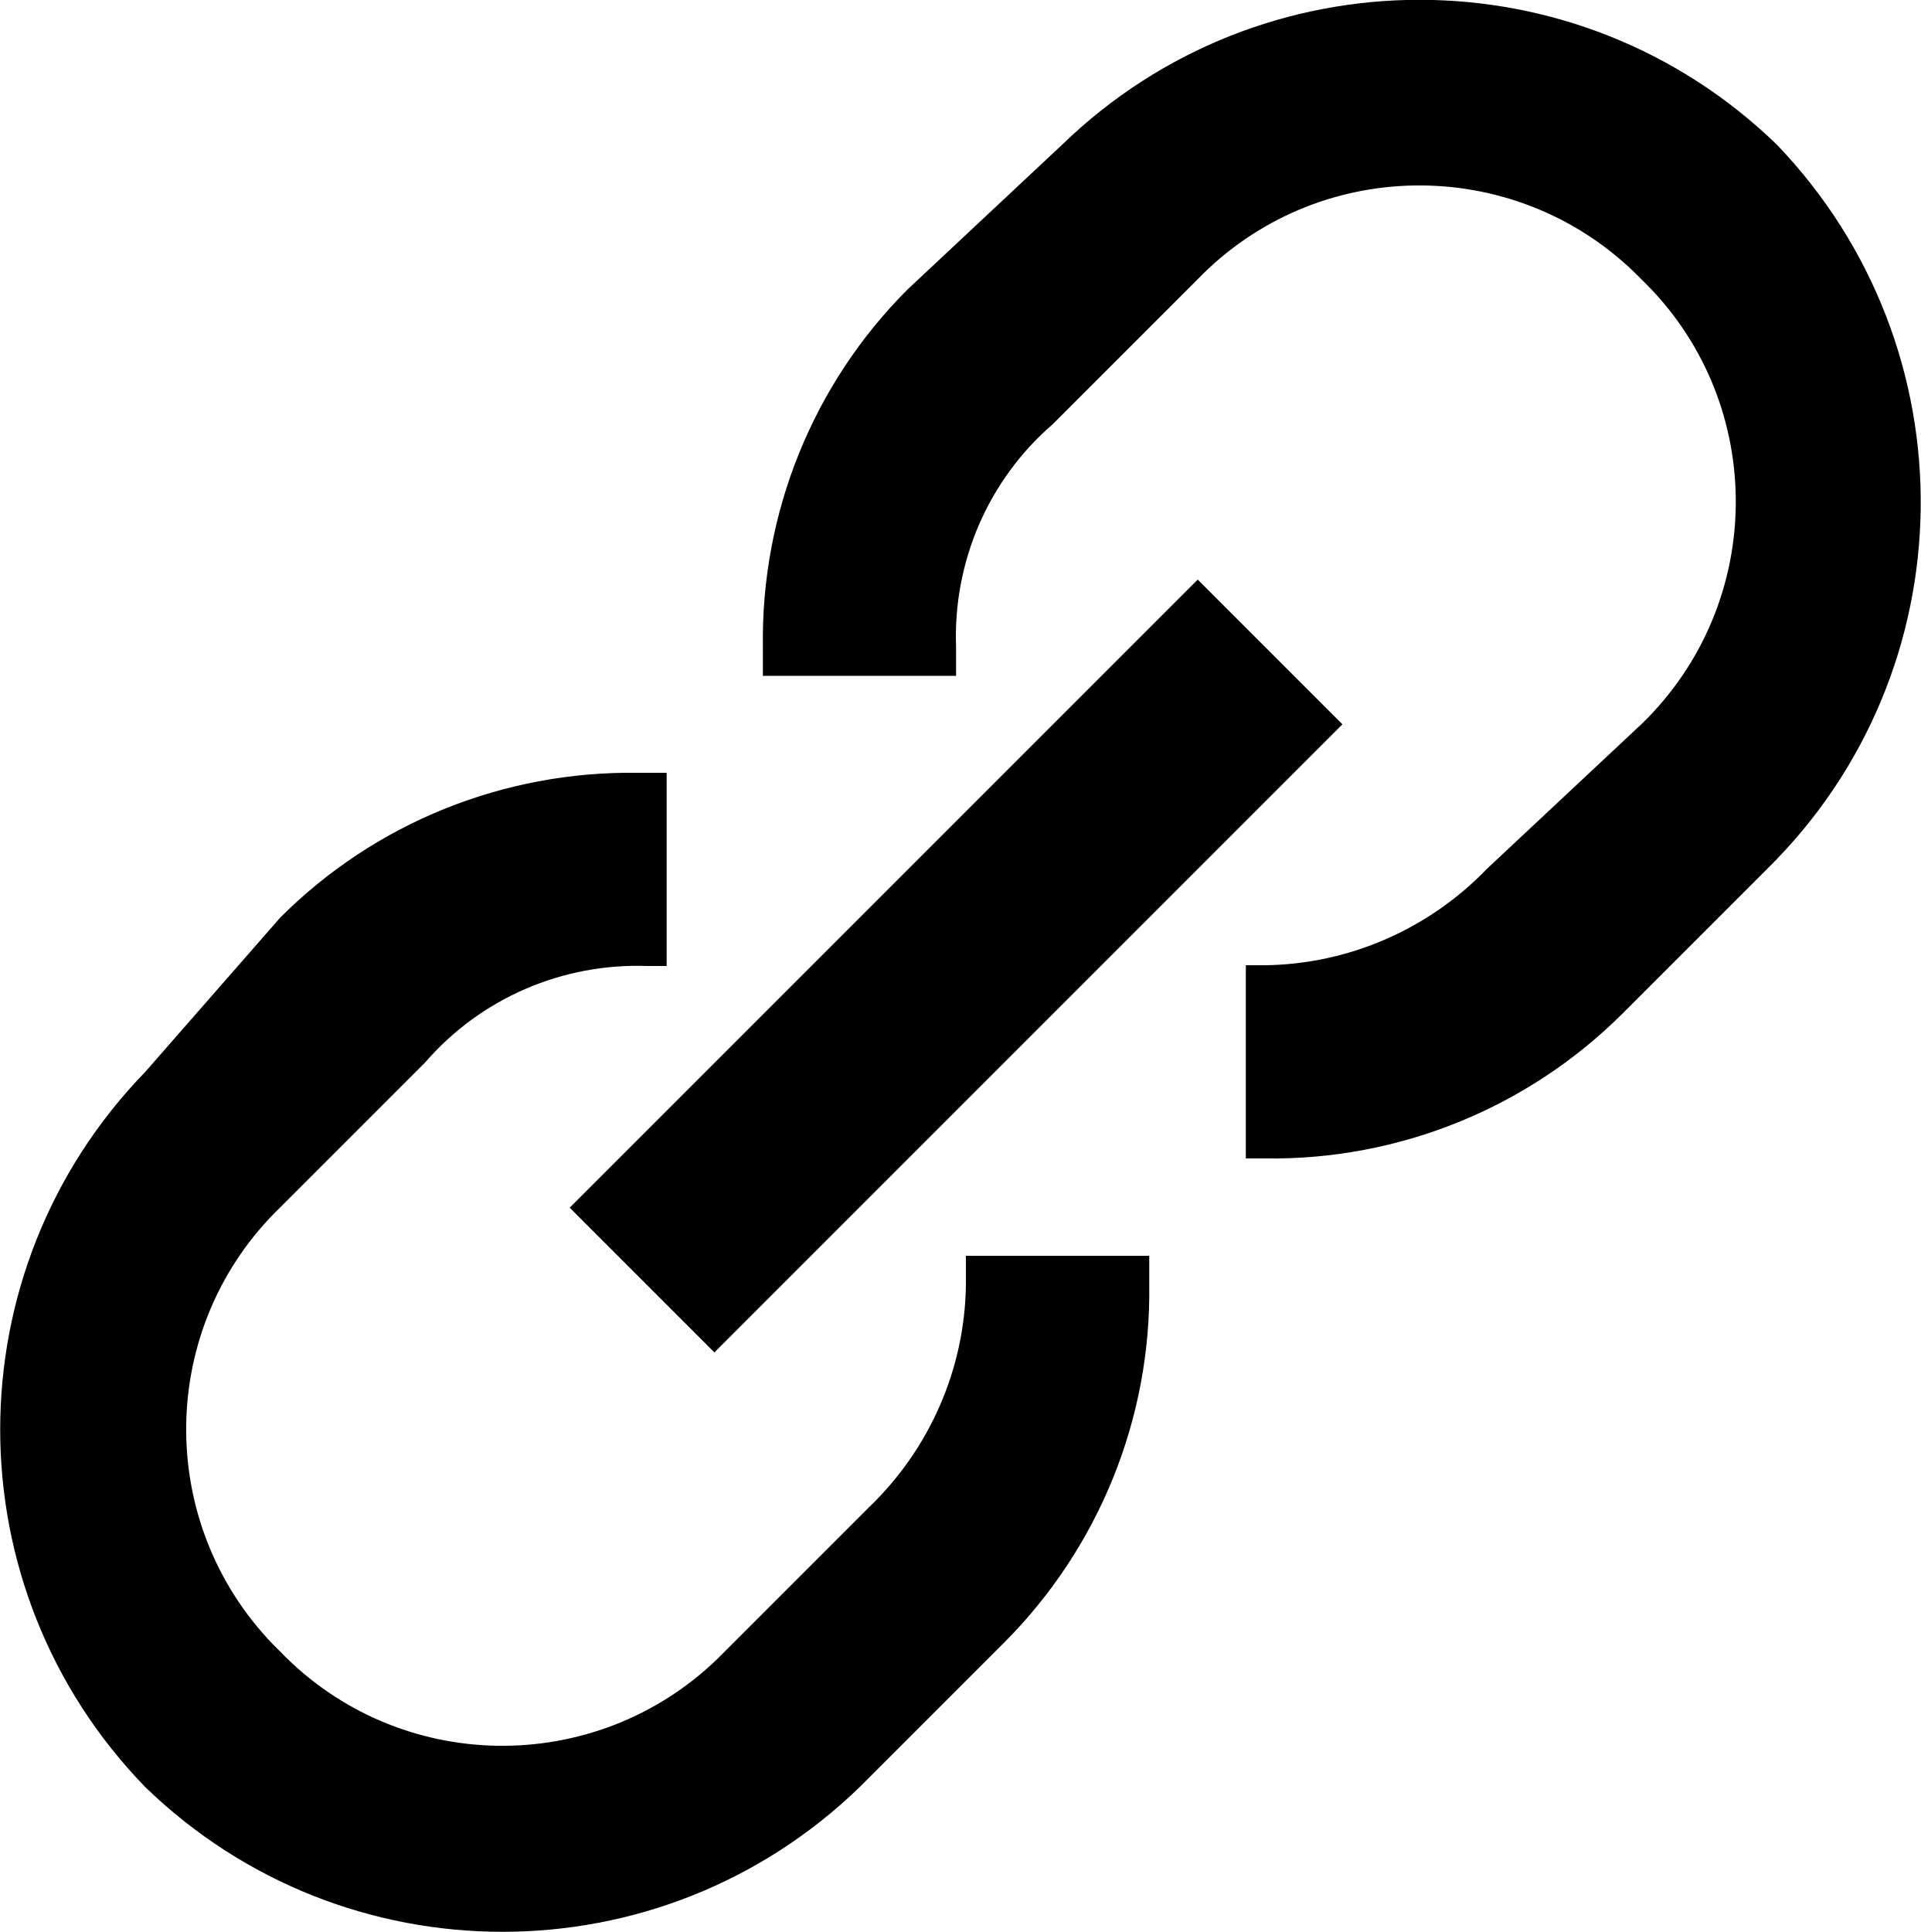
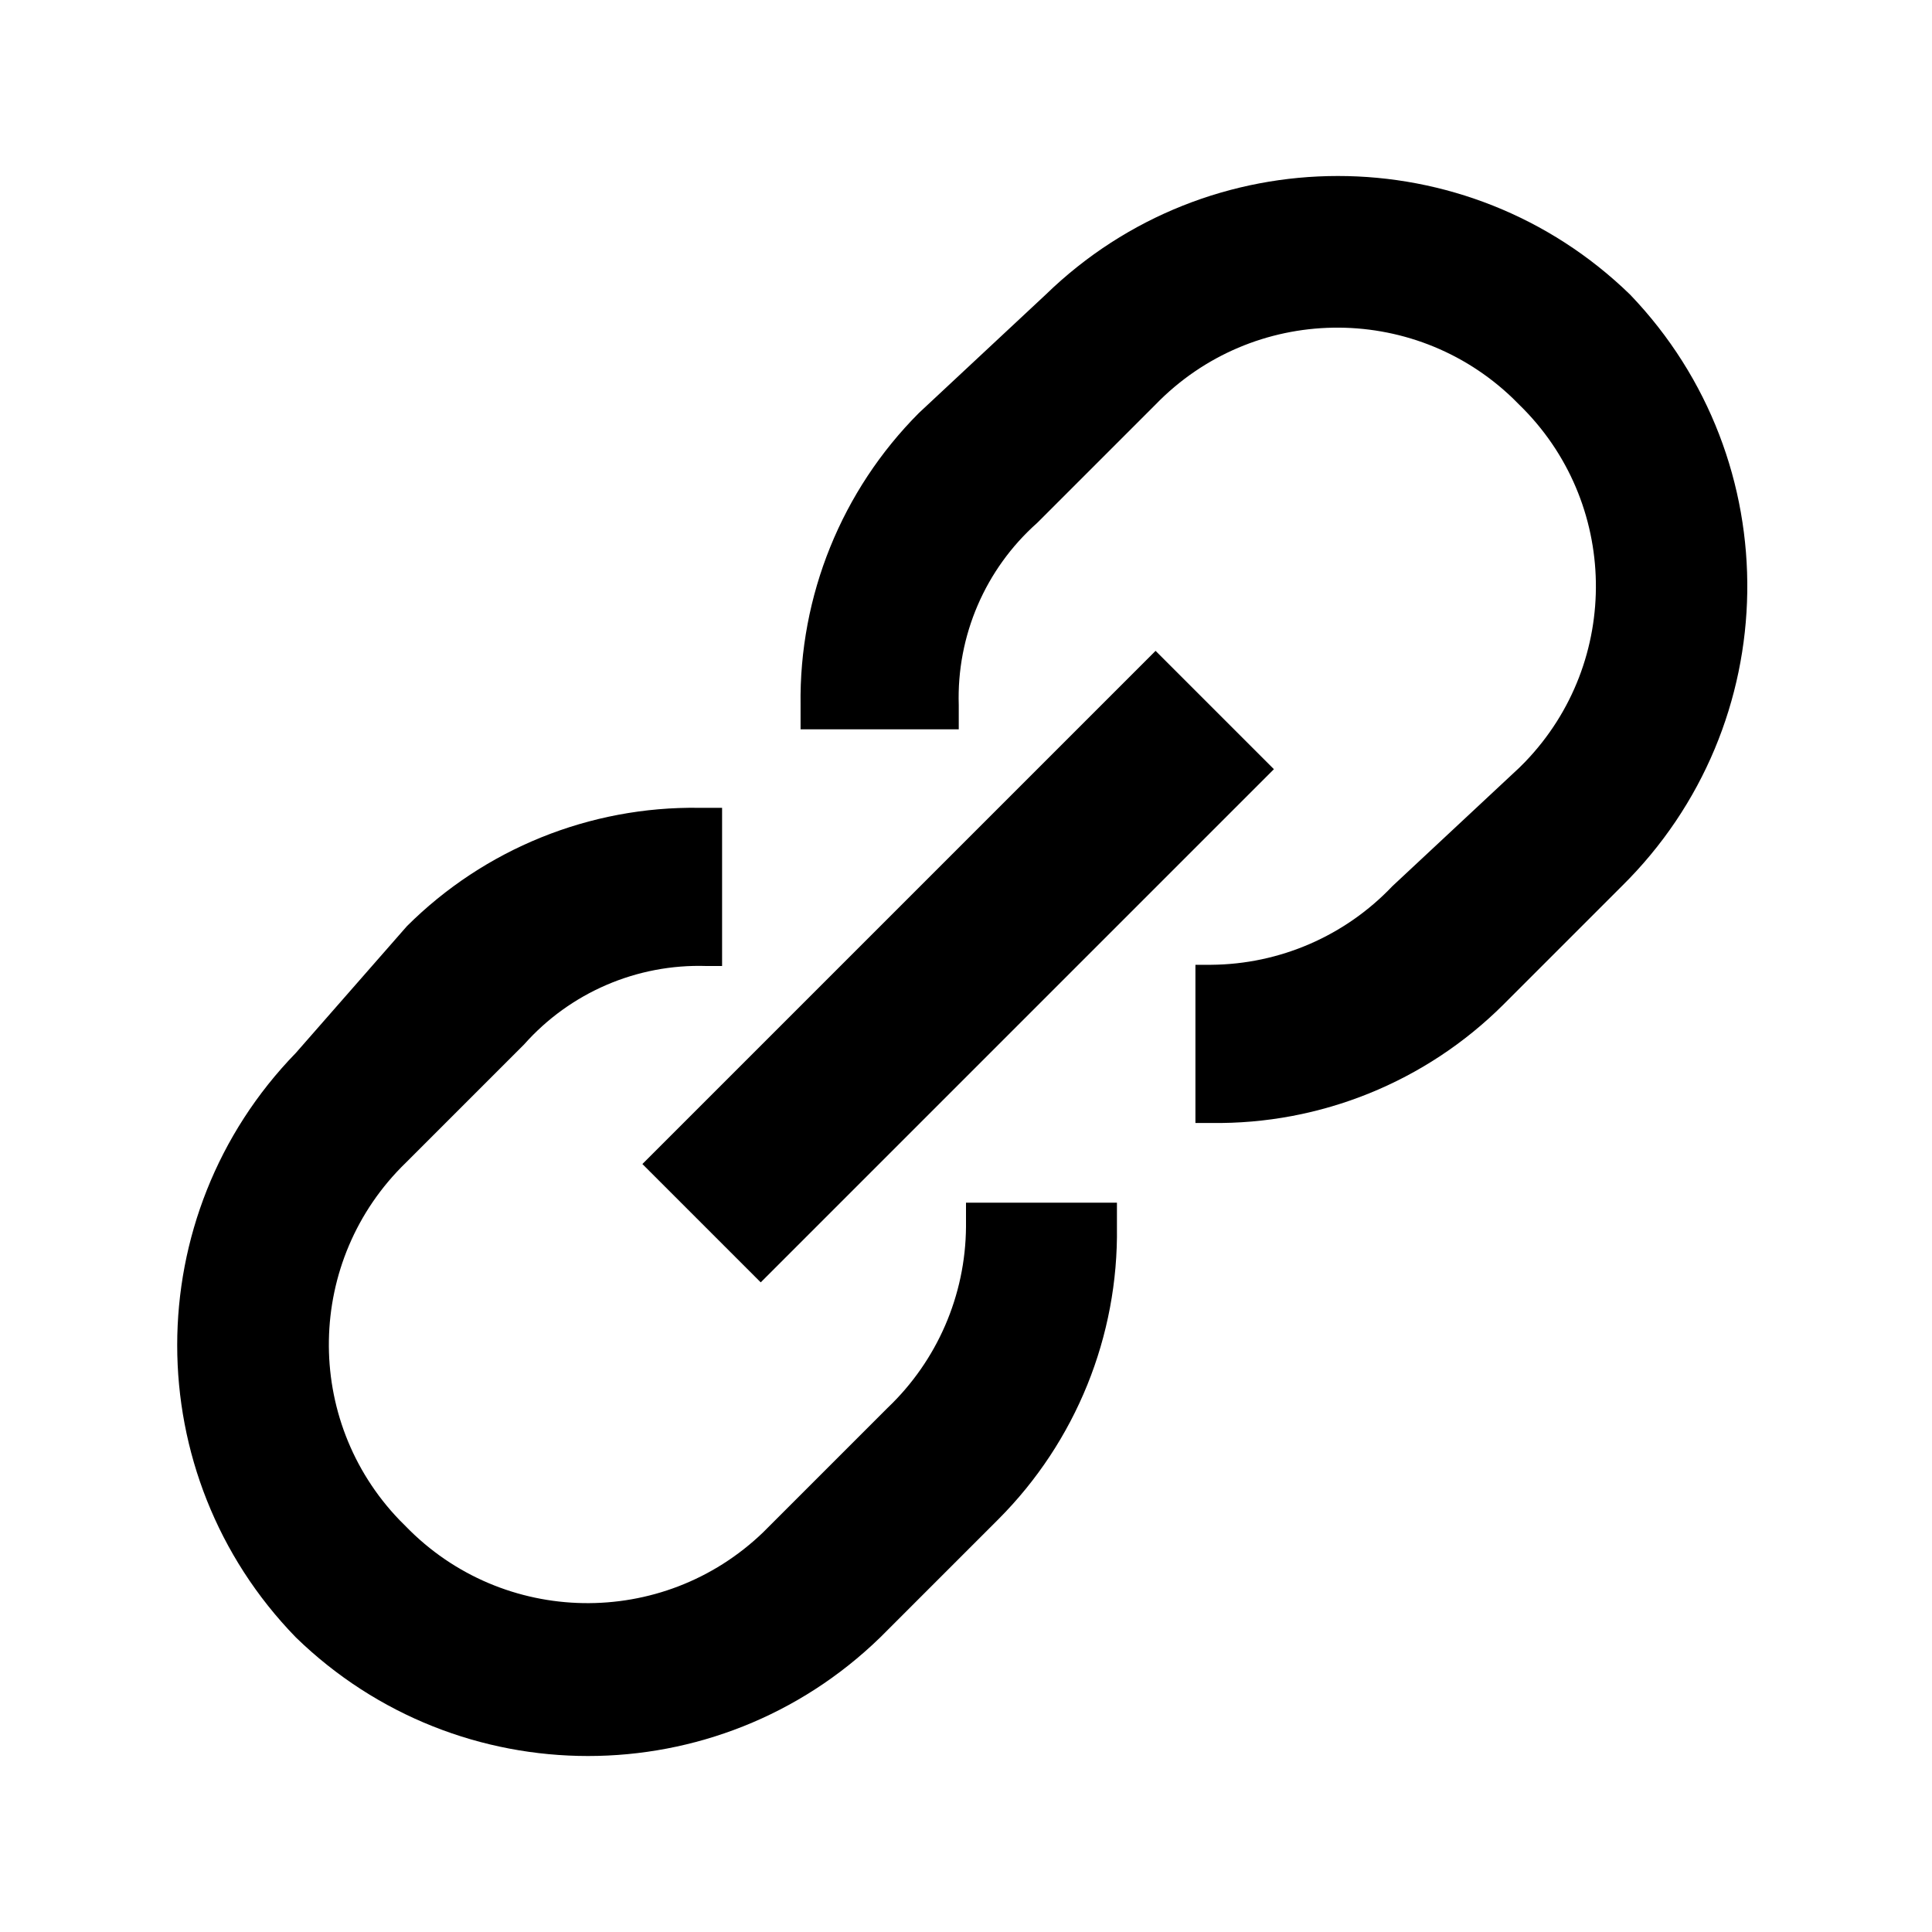
- <svg xmlns="http://www.w3.org/2000/svg" version="1.1" id="Layer_1" x="0px" y="0px" width="507px" height="510px" viewBox="52.5 141 507 510" enable-background="new 52.5 141 507 510" xml:space="preserve">
-   <g transform="translate(950 1130)">
-     <path d="M-645.1-657.5h51v7.7c0.5,35.3-13.3,69.3-38.2,94.3l-38.2,38.2c-52.6,51-136.1,51-188.7,0c-51-52.6-51-136.1,0-188.7   l35.7-40.8c25-25,59-38.7,94.4-38.2h7.6v51h-5.1c-22.4-0.8-44,8.5-58.7,25.5l-38.2,38.2c-32.4,31.3-33.2,83-1.9,115.4   c0.6,0.6,1.3,1.3,1.9,1.9c31.3,32.4,83,33.2,115.4,1.9c0.6-0.6,1.3-1.3,1.9-1.9l38.2-38.2c16-15.4,25.2-36.5,25.5-58.6l0,0v-7.7   L-645.1-657.5L-645.1-657.5z M-428.4-950.8L-428.4-950.8c-52.6-51-136.1-51-188.7,0l-40.8,38.2c-25,25-38.7,59-38.2,94.3v7.7h51   v-7.7c-0.8-22.4,8.5-44,25.5-58.7l38.2-38.2c31.3-32.4,83-33.2,115.4-1.9c0.6,0.6,1.3,1.3,1.9,1.9c32.4,31.3,33.2,83,1.9,115.4   c-0.6,0.6-1.3,1.3-1.9,1.9l-40.8,38.2c-15.4,16-36.5,25.2-58.6,25.5h-5.1v51h5.1c35.3,0.5,69.3-13.3,94.3-38.2l38.2-38.2   C-377.9-811.8-376.8-897-428.4-950.8z M-708.9-632l165.8-165.8l-38.2-38.2l-165.8,165.8L-708.9-632z" />
-   </g>
+ <svg xmlns="http://www.w3.org/2000/svg" viewBox="0 0 160 160">
+   <path d="M79.4,99.6H92.5v2a33.6,33.6,0,0,1-9.8,24.2l-9.8,9.8a34.716,34.716,0,0,1-48.4,0,34.716,34.716,0,0,1,0-48.4l9.2-10.5a33.6,33.6,0,0,1,24.2-9.8h1.9V80H58.5a19.359,19.359,0,0,0-15.1,6.5l-9.8,9.8a20.976,20.976,0,0,0-.5,29.6l.5.5a20.976,20.976,0,0,0,29.6.5l.5-.5,9.8-9.8a20.905,20.905,0,0,0,6.5-15h0v-2ZM135,24.4h0a34.716,34.716,0,0,0-48.4,0L76.1,34.2a33.6,33.6,0,0,0-9.8,24.2v2H79.4v-2a19.359,19.359,0,0,1,6.5-15.1l9.8-9.8a20.976,20.976,0,0,1,29.6-.5l.5.5a20.976,20.976,0,0,1,.5,29.6l-.5.5-10.5,9.8a20.905,20.905,0,0,1-15,6.5H99V93h1.3a33.6,33.6,0,0,0,24.2-9.8l9.8-9.8A34.89,34.89,0,0,0,135,24.4ZM63,106.2l42.5-42.5-9.8-9.8L53.2,96.4Z" />
</svg>
